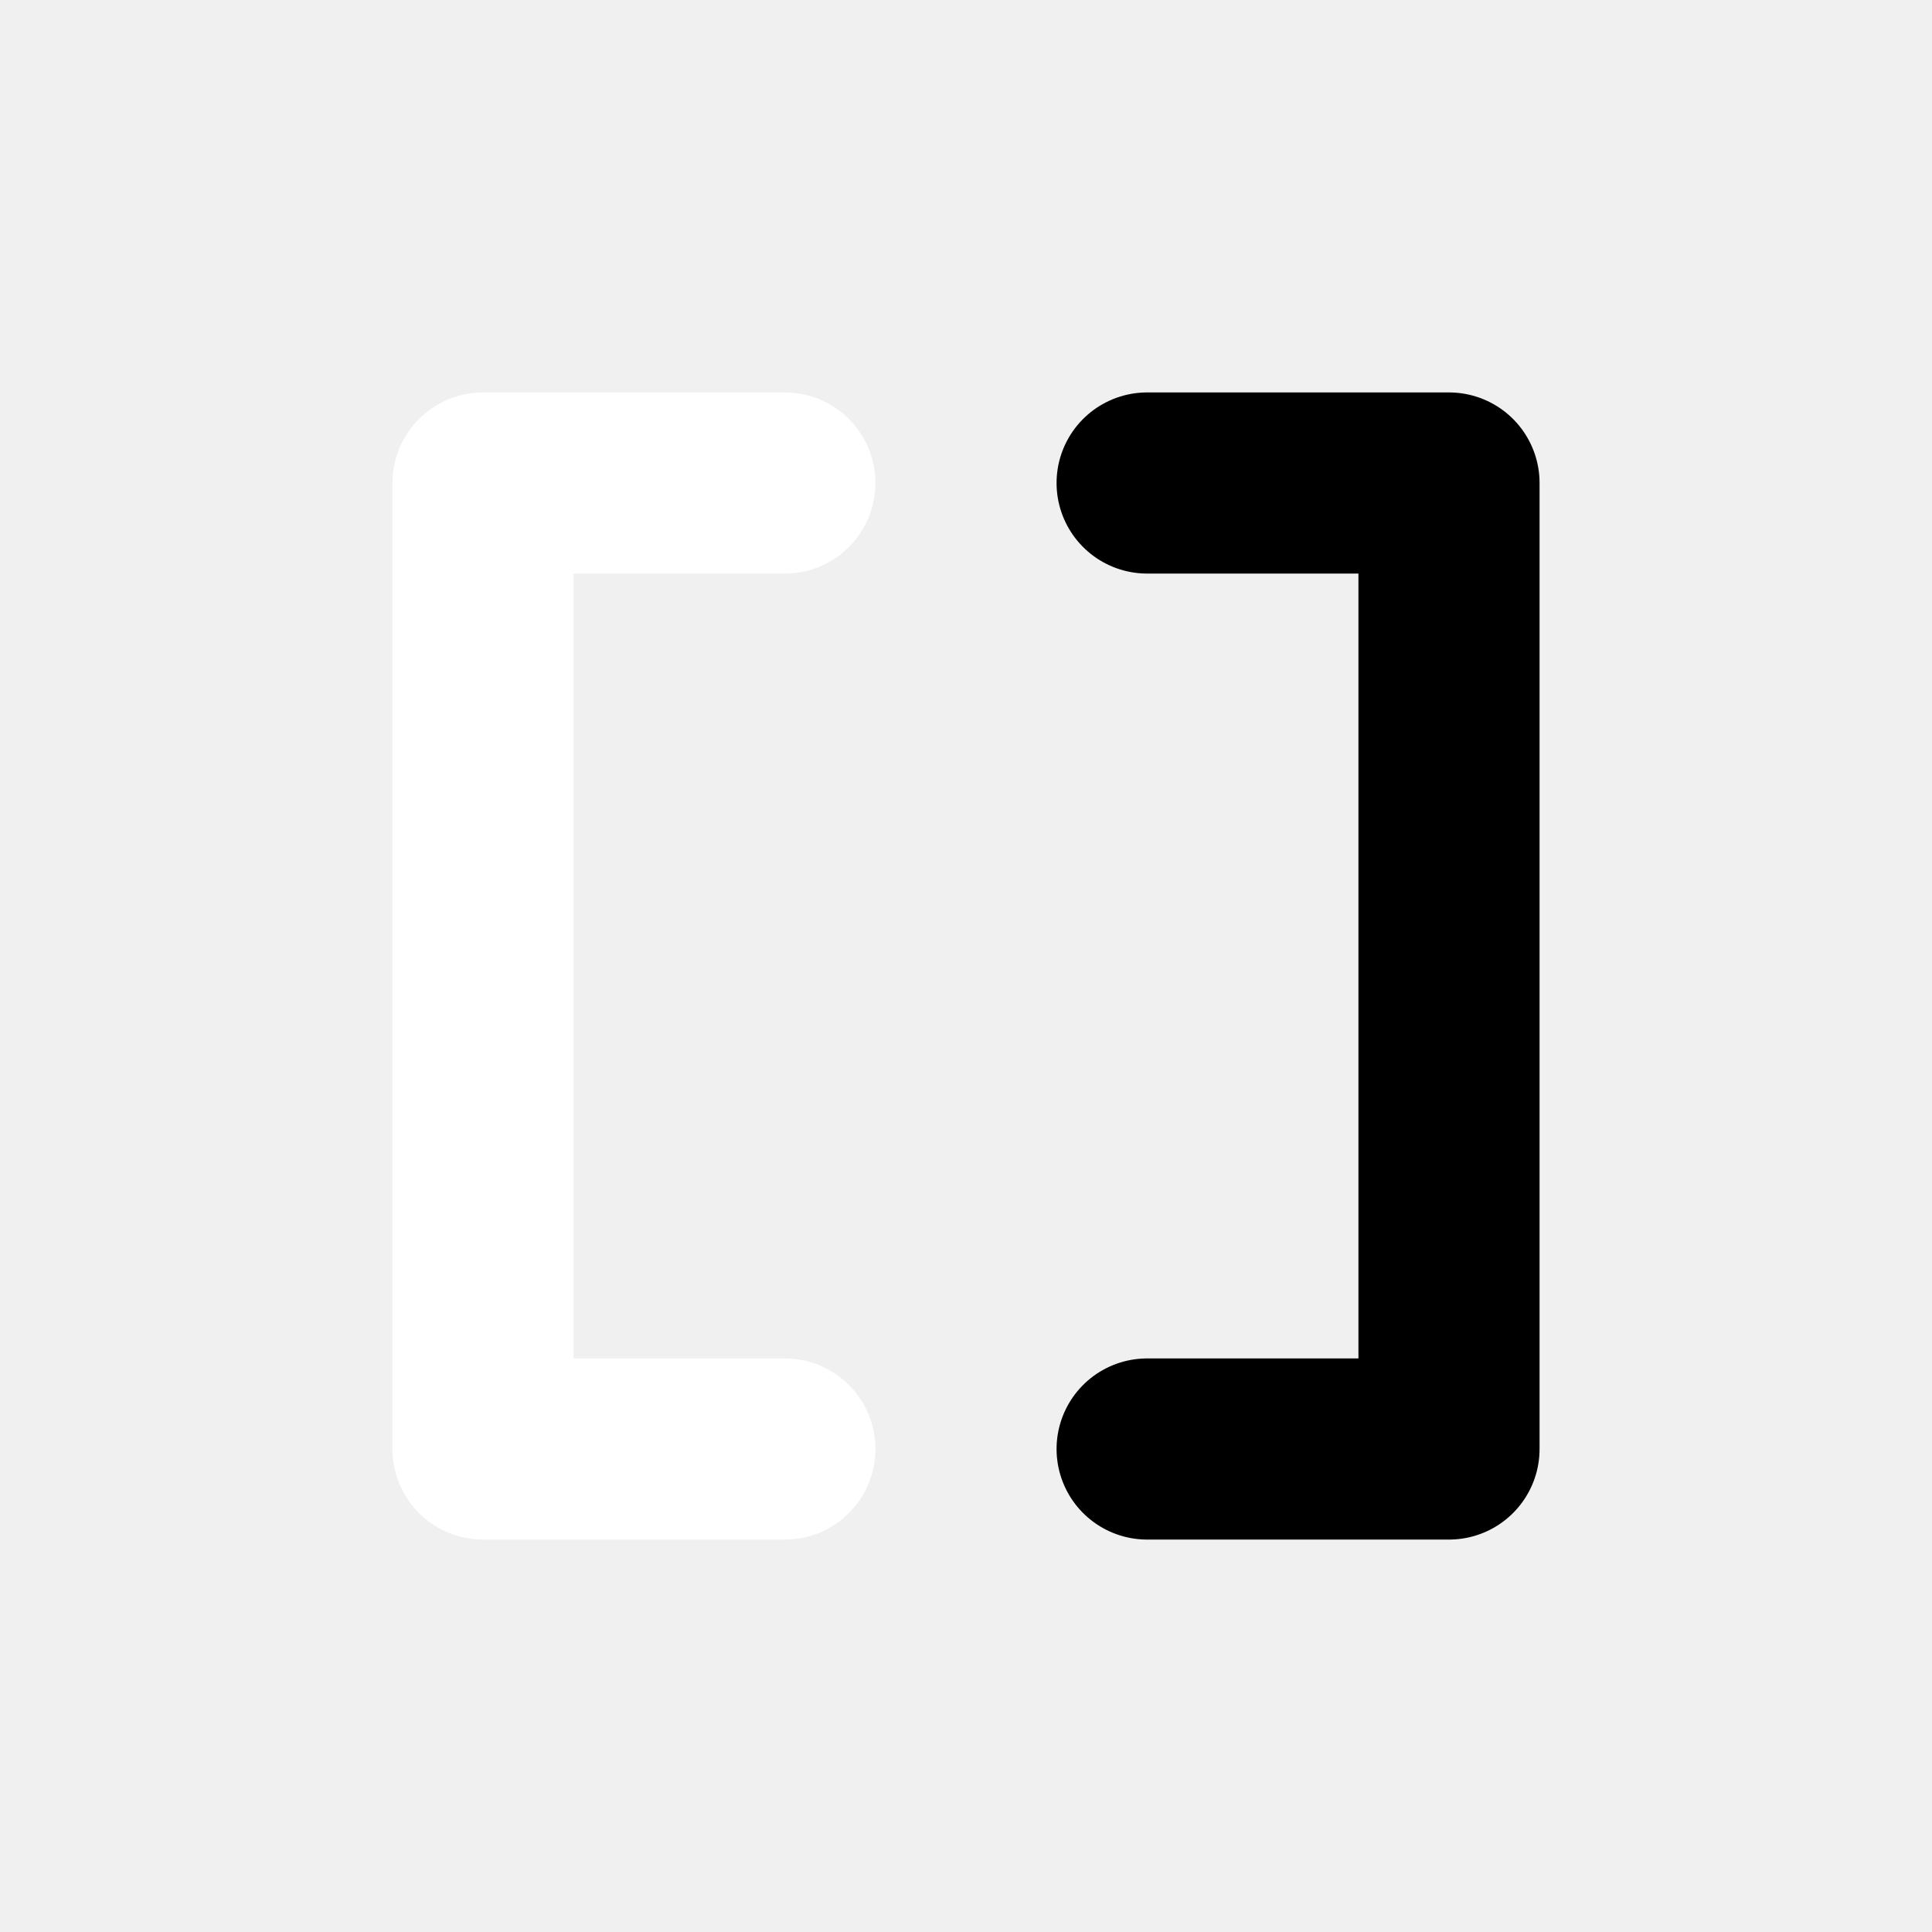
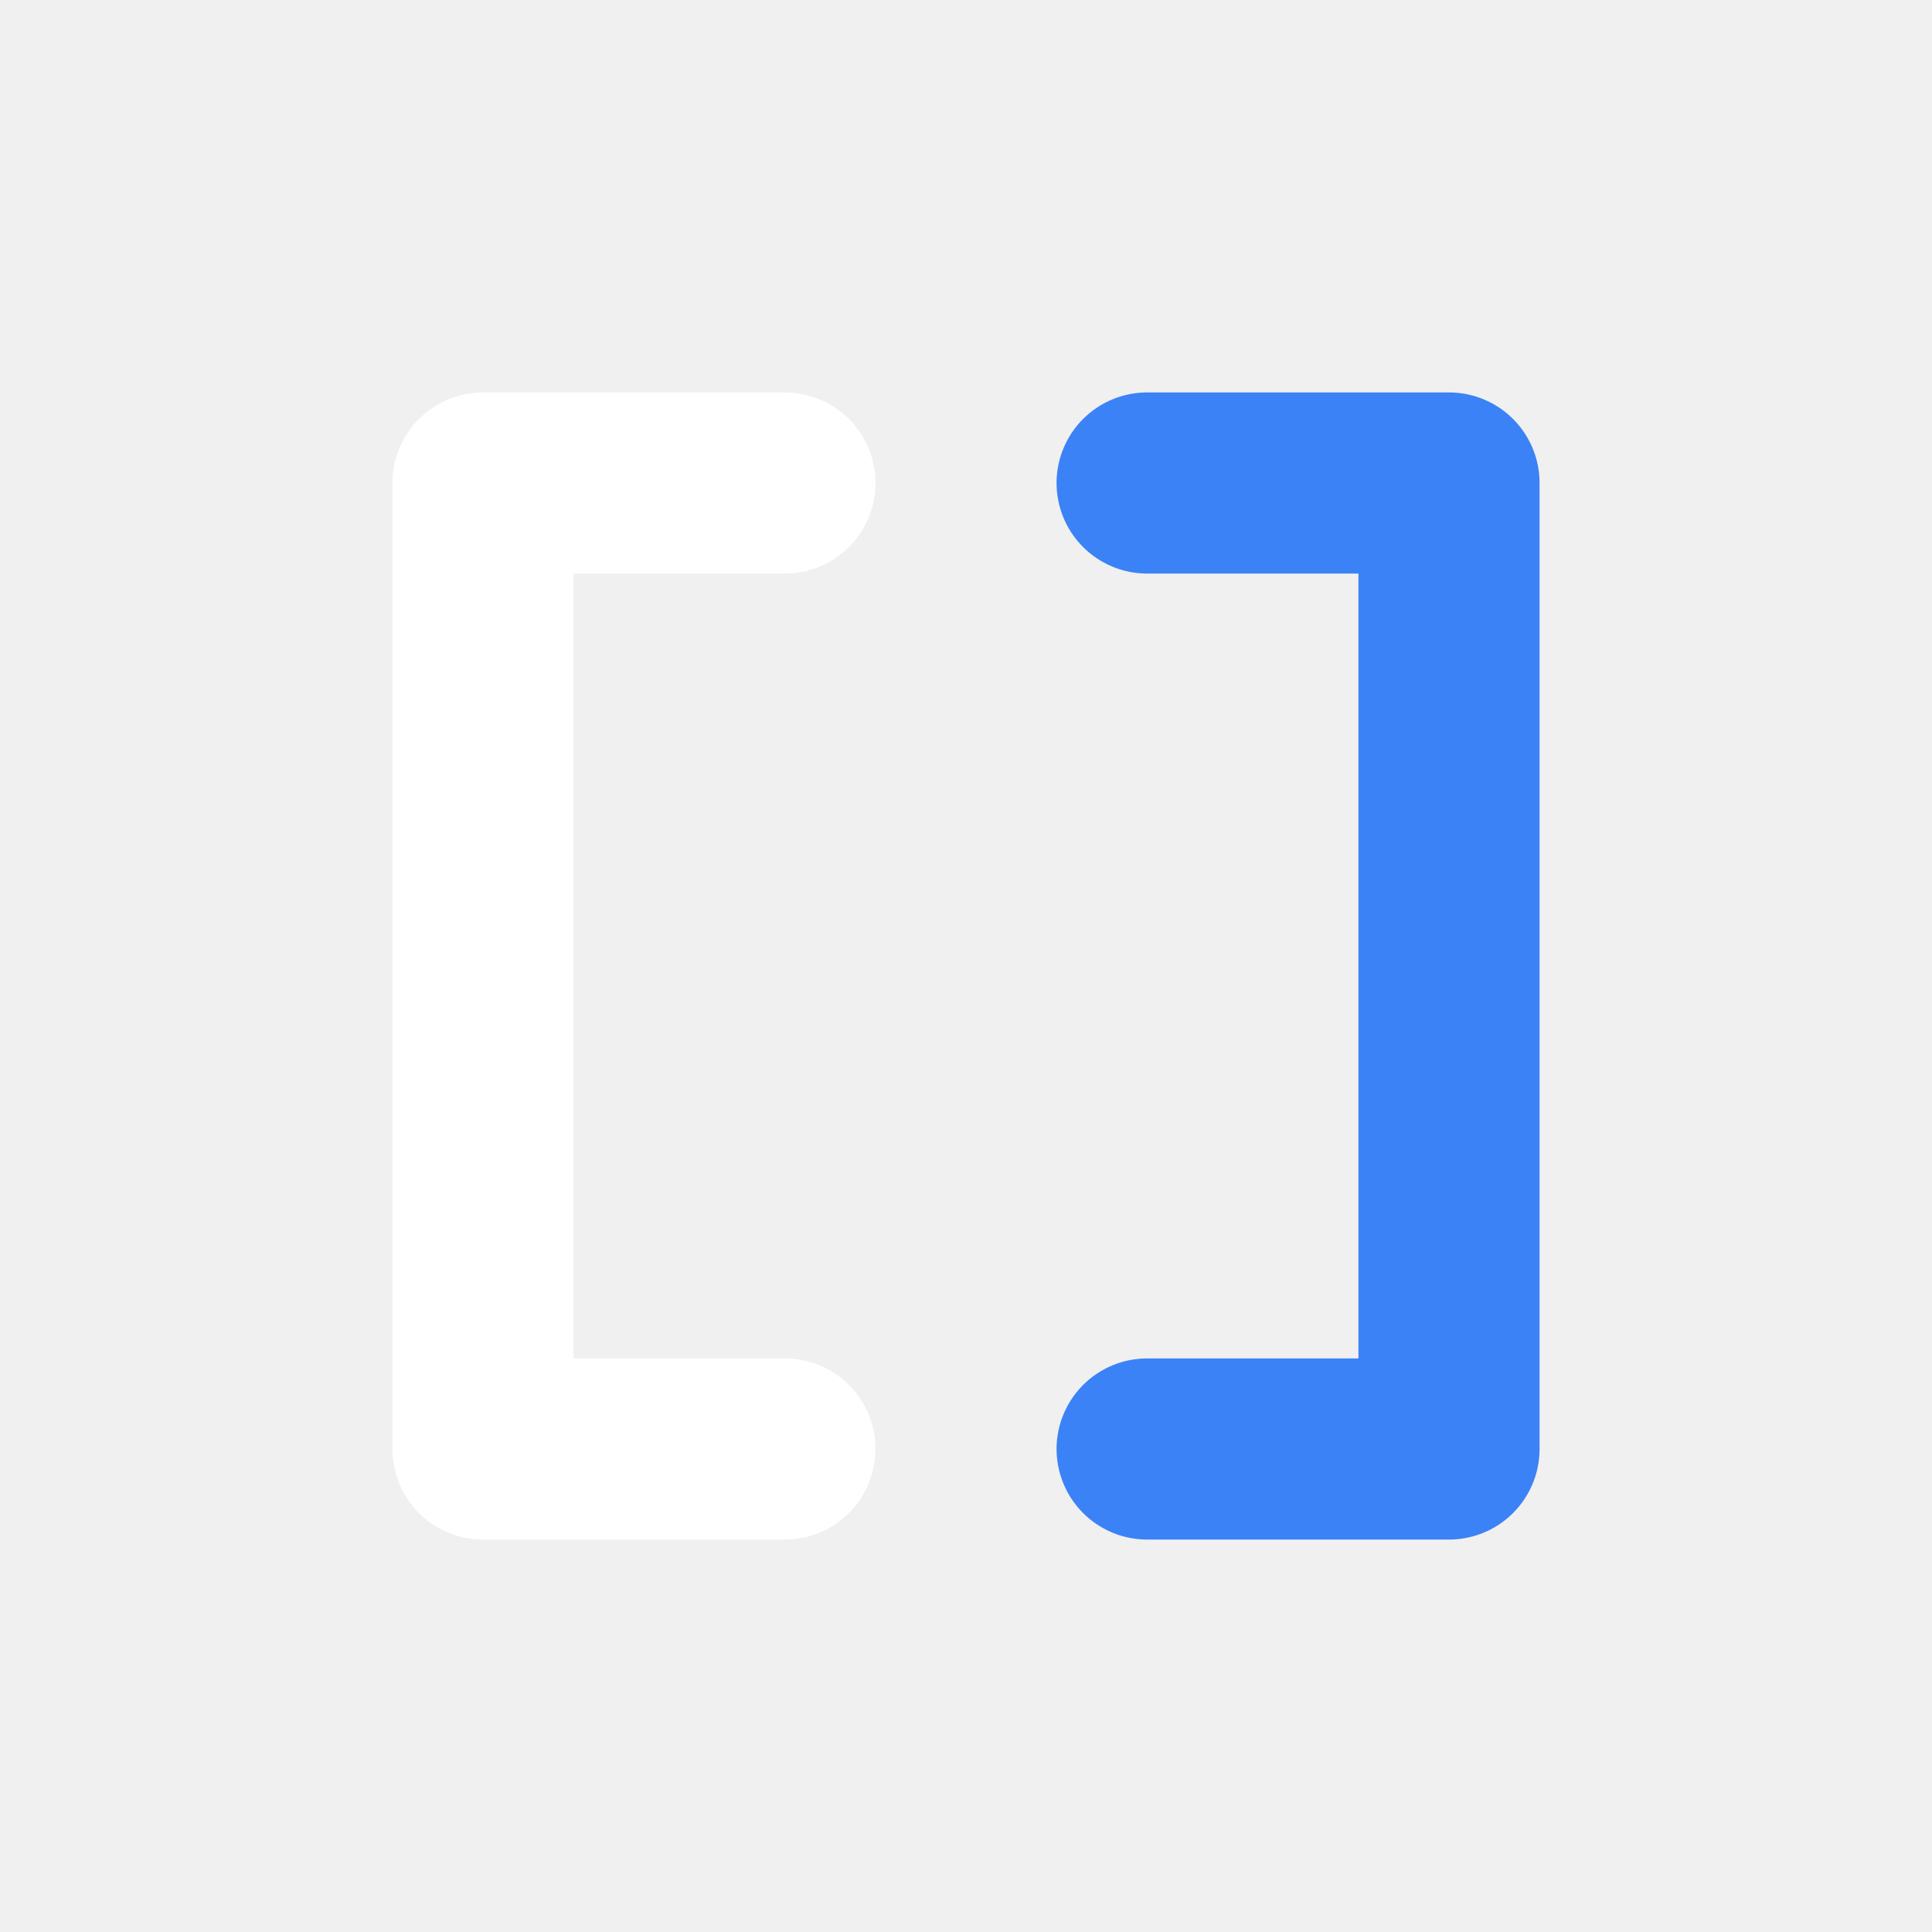
<svg xmlns="http://www.w3.org/2000/svg" width="400" height="400" viewBox="0 0 512 512">
-   <defs>
-     <linearGradient id="brand" x1="0" y1="0" x2="512" y2="512" gradientUnits="userSpaceOnUse">
-       <stop offset="0%" stopColor="#3b82f6" />
-       <stop offset="100%" stopColor="#60a5fa" />
-     </linearGradient>
-   </defs>
  <path d="M 208,128 H 128 V 384 H 208" fill="none" stroke="#ffffff" stroke-width="48" stroke-linecap="round" stroke-linejoin="round" />
-   <path d="M 304,128 H 384 V 384 H 304" fill="none" stroke="url(#brand)" stroke-width="48" stroke-linecap="round" stroke-linejoin="round" />
+   <path d="M 304,128 H 384 V 384 H 304" fill="none" stroke="#3b82f6" stroke-width="48" stroke-linecap="round" stroke-linejoin="round" />
</svg>
